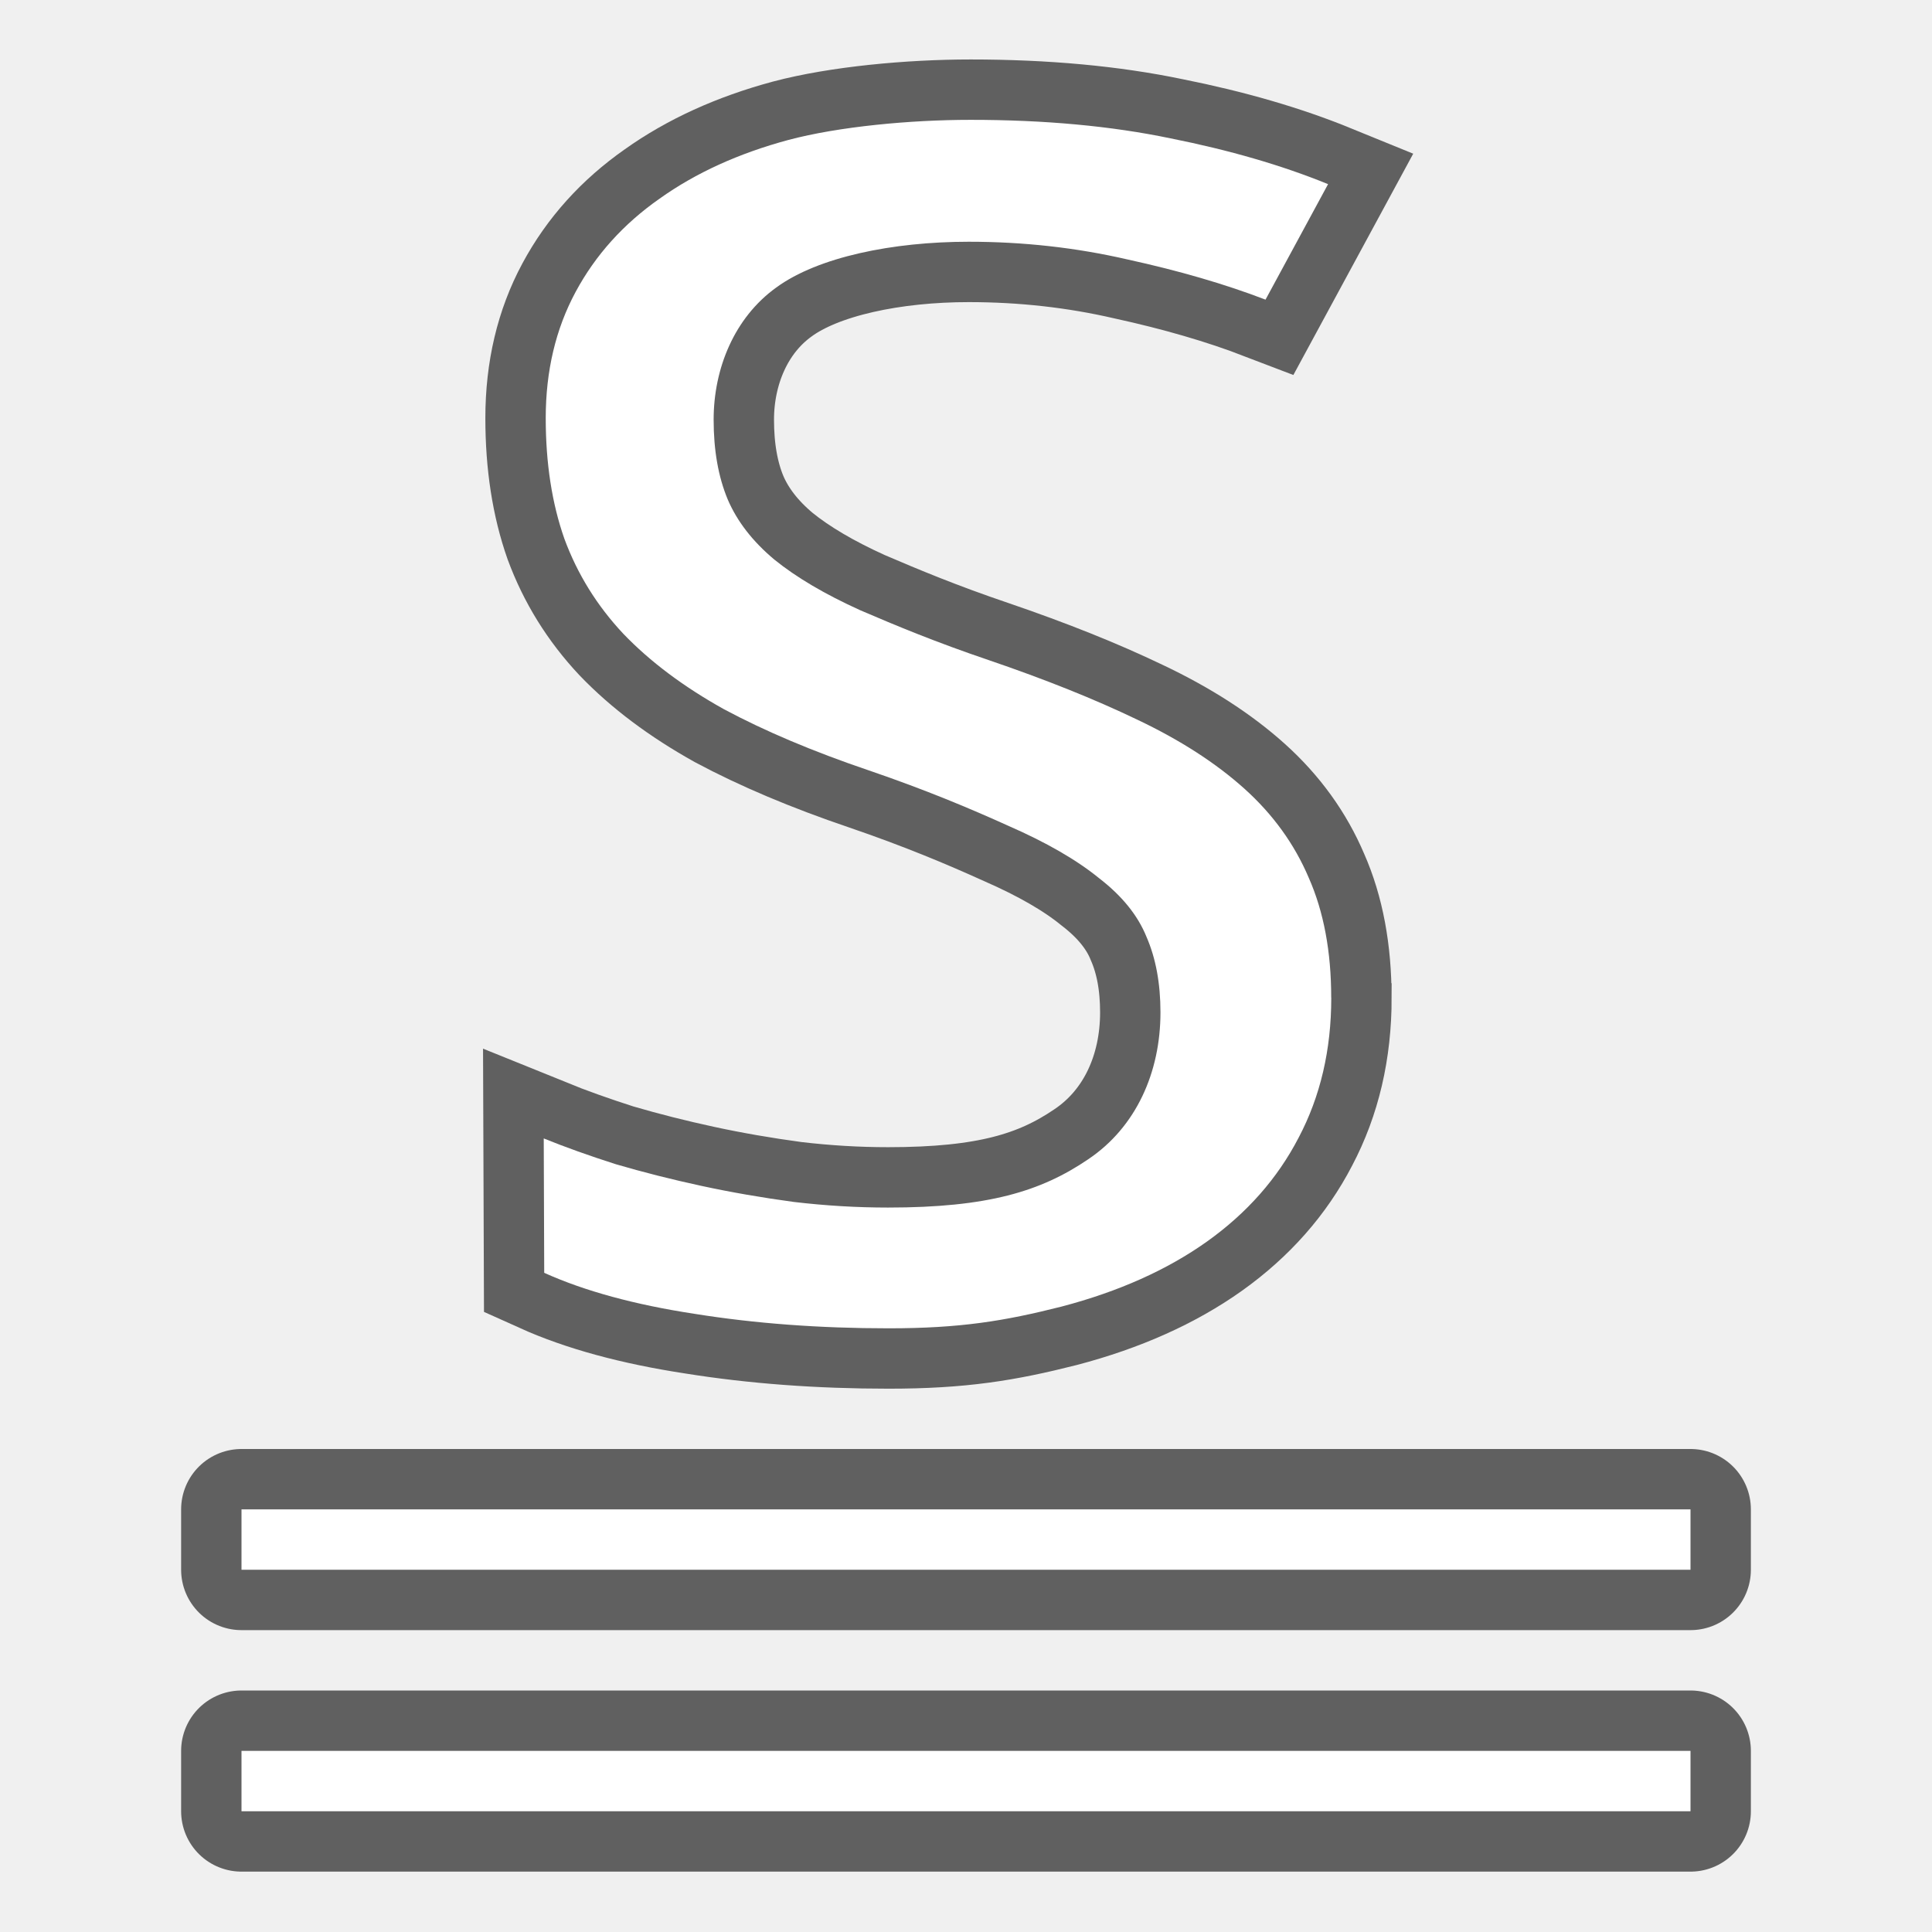
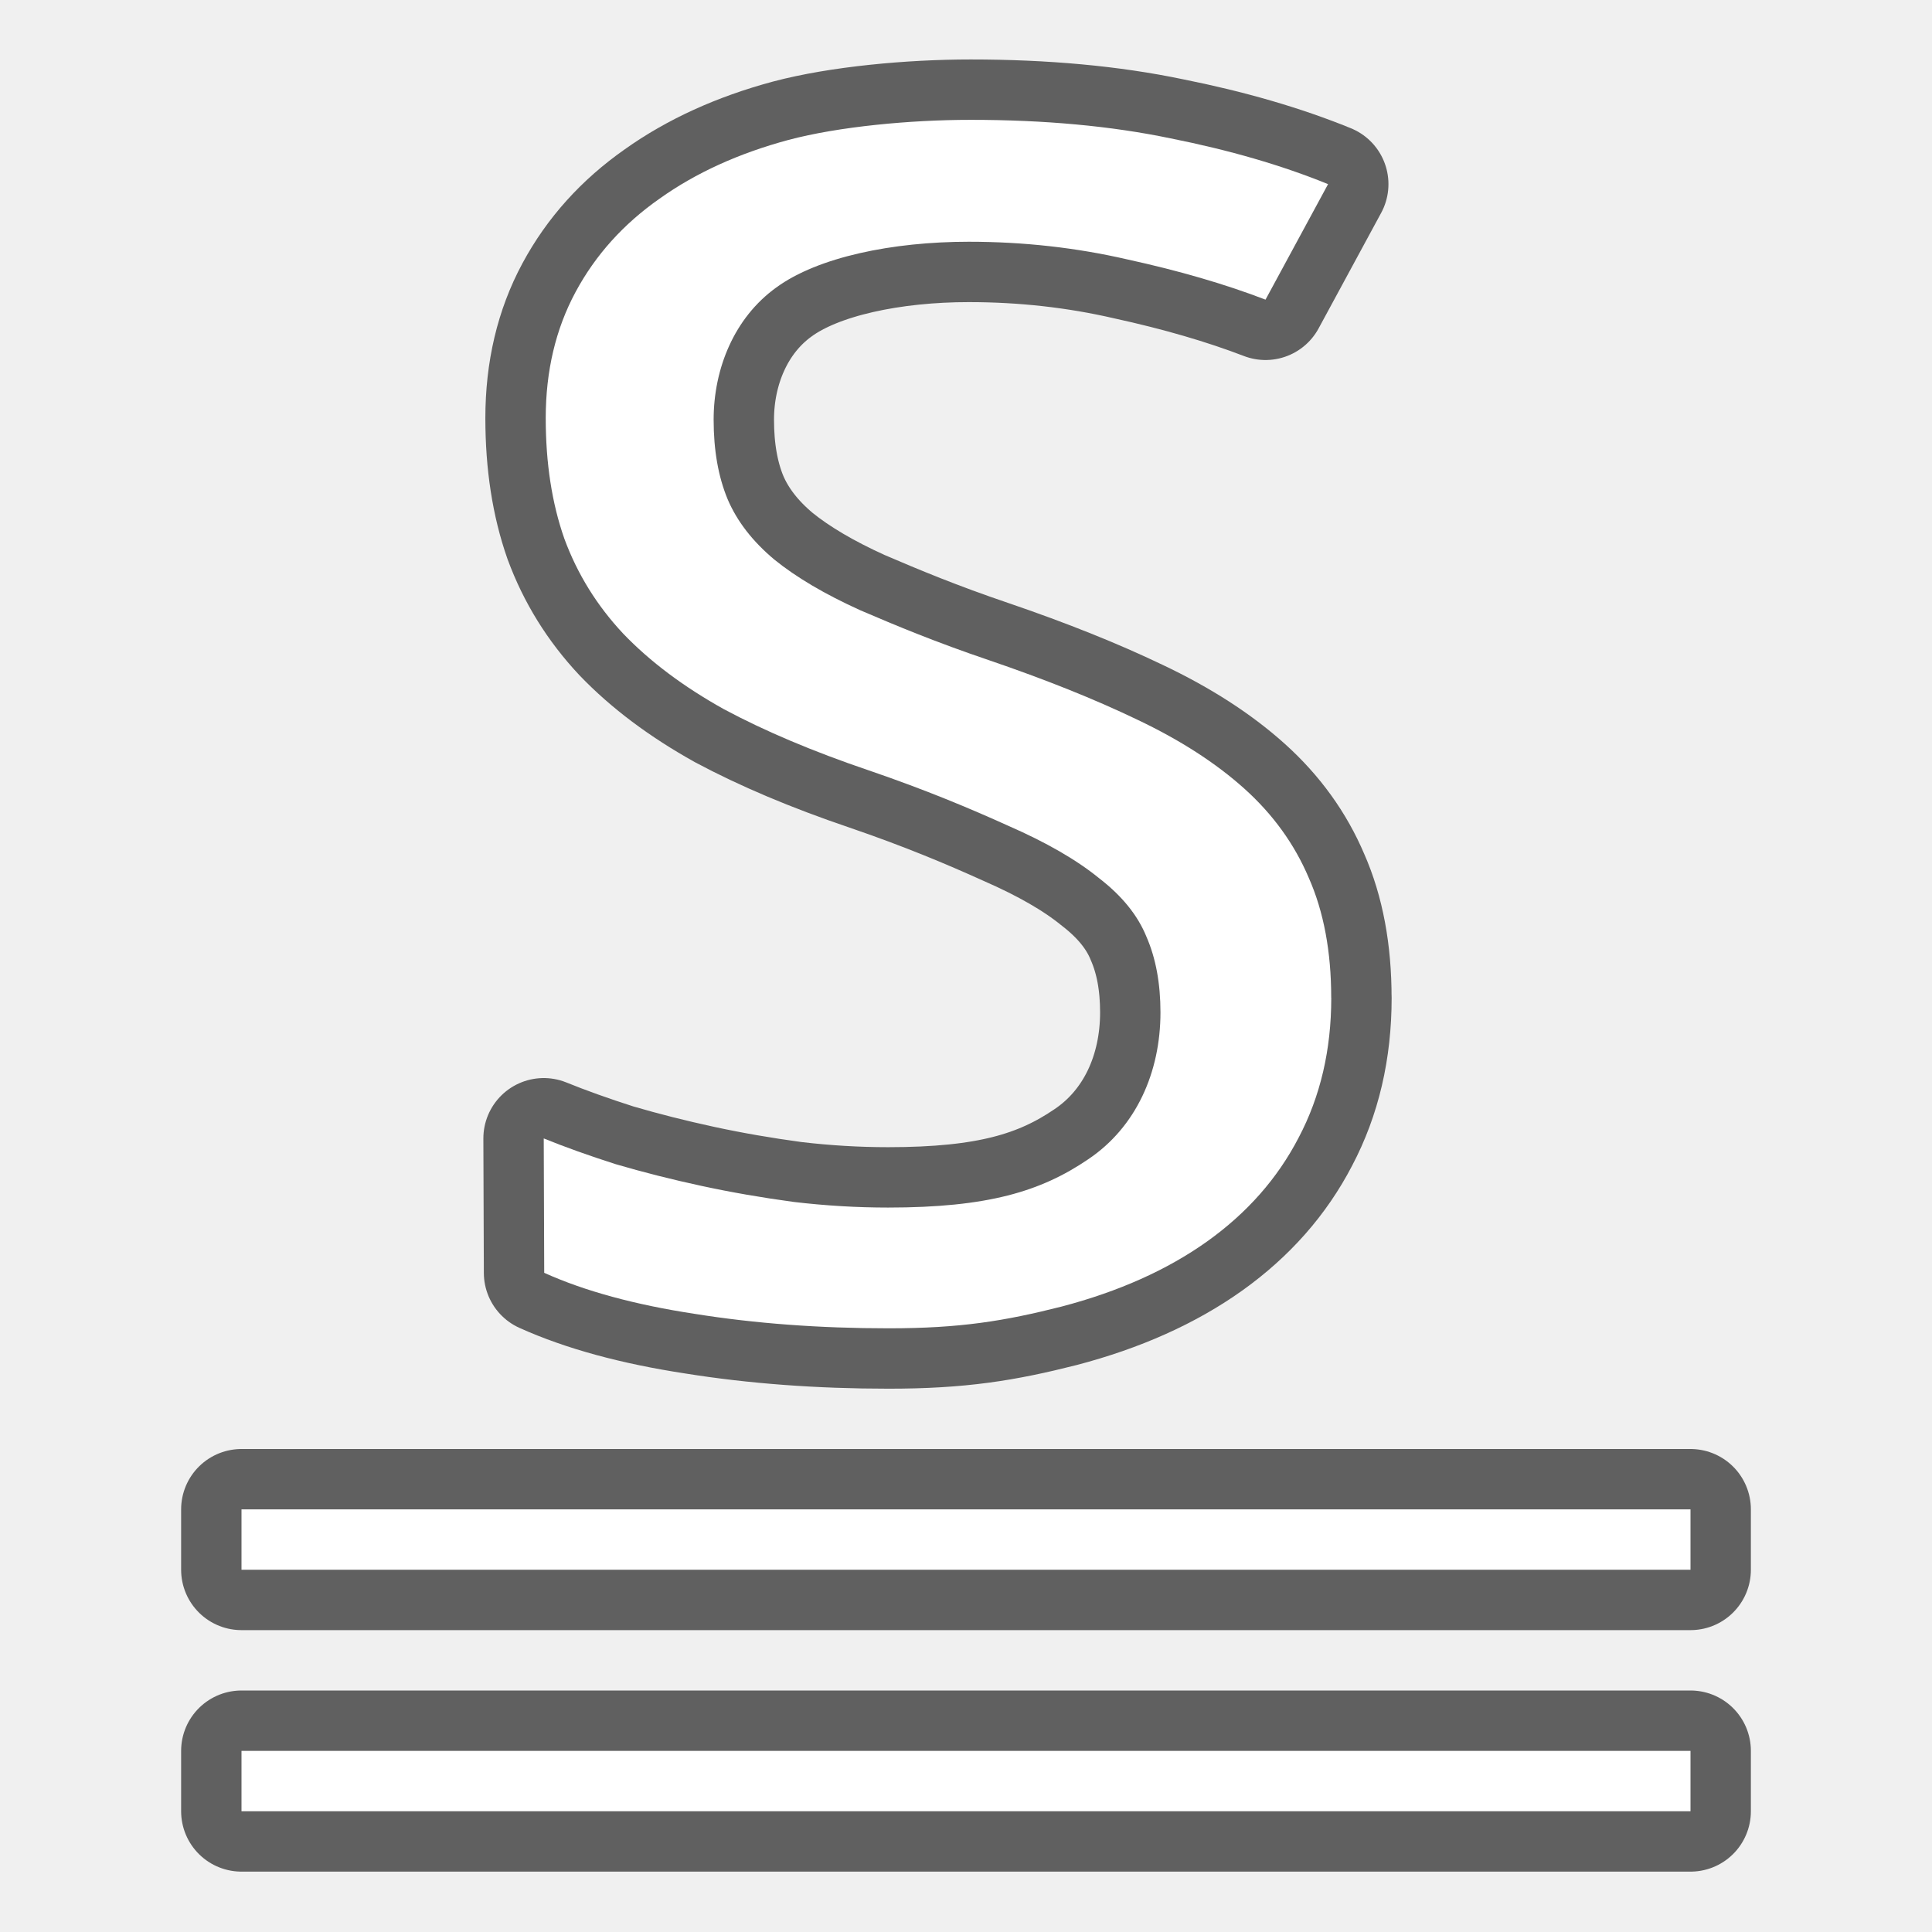
<svg xmlns="http://www.w3.org/2000/svg" viewBox="0 0 32 32" version="1.1" id="svg4">
  <defs id="defs8" />
  <rect y="25" x="4" height="1" width="24" id="rect836" style="opacity:0.6;fill:#000000;fill-opacity:1;stroke:#000000;stroke-width:2;stroke-linejoin:round;stroke-miterlimit:4;stroke-dasharray:none;stroke-opacity:1" />
  <rect style="opacity:1;fill:#ffffff;fill-opacity:1;stroke:none;stroke-width:2;stroke-linejoin:round;stroke-miterlimit:4;stroke-dasharray:none;stroke-opacity:1" id="rect834" width="24" height="1" x="4" y="25" />
  <rect style="opacity:0.6;fill:#000000;fill-opacity:1;stroke:#000000;stroke-width:2;stroke-linejoin:round;stroke-miterlimit:4;stroke-dasharray:none;stroke-opacity:1" id="rect857" width="24" height="1" x="4" y="29" />
  <rect y="29" x="4" height="1" width="24" id="rect859" style="opacity:1;fill:#ffffff;fill-opacity:1;stroke:none;stroke-width:2;stroke-linejoin:round;stroke-miterlimit:4;stroke-dasharray:none;stroke-opacity:1" />
-   <path d="m 22.05,16.527 c 0,0.861 -0.18,1.633 -0.541,2.317 -0.35,0.675 -0.855,1.247 -1.515,1.718 -0.66,0.47 -1.463,0.83 -2.411,1.079 -0.948,0.24 -1.68,0.36 -2.865,0.36 -1.144,0 -2.216,-0.08 -3.215,-0.24 -0.989,-0.151 -1.819,-0.377 -2.489,-0.679 l -0.008,-2.226 c 0.35,0.142 0.747,0.284 1.19,0.426 0.453,0.133 0.927,0.253 1.422,0.36 0.495,0.107 1.005,0.195 1.53,0.266 0.526,0.062 1.046,0.093 1.561,0.093 1.649,0 2.53,-0.266 3.314,-0.799 0.794,-0.533 1.198,-1.44 1.198,-2.434 0,-0.479 -0.077,-0.897 -0.232,-1.252 C 18.845,15.16 18.582,14.836 18.201,14.543 17.83,14.241 17.33,13.953 16.701,13.678 16.073,13.394 15.346,13.087 14.387,12.759 13.47,12.448 12.671,12.111 11.991,11.747 11.321,11.374 10.765,10.957 10.322,10.495 9.889,10.033 9.564,9.51 9.348,8.924 9.142,8.338 9.039,7.672 9.039,6.926 c 0,-0.781 0.165,-1.478 0.495,-2.091 0.33,-0.613 0.794,-1.127 1.391,-1.545 0.598,-0.426 1.309,-0.75 2.133,-0.972 0.835,-0.222 2.02,-0.333 3.019,-0.333 1.226,0 2.329,0.102 3.308,0.306 0.979,0.195 1.85,0.448 2.612,0.759 l -1.036,1.913 c -0.67,-0.257 -1.432,-0.479 -2.288,-0.666 -0.845,-0.195 -1.721,-0.293 -2.628,-0.293 -1.257,0 -2.499,0.253 -3.189,0.759 -0.69,0.497 -1.036,1.336 -1.036,2.188 0,0.506 0.077,0.945 0.232,1.318 0.155,0.364 0.412,0.697 0.773,0.999 0.361,0.293 0.835,0.573 1.422,0.839 0.598,0.257 1.263,0.533 2.128,0.826 0.938,0.32 1.757,0.648 2.458,0.985 0.711,0.337 1.304,0.719 1.778,1.145 0.474,0.426 0.83,0.919 1.067,1.478 0.247,0.559 0.371,1.221 0.371,1.984 z" id="path832" style="opacity:0.6;fill:#000000;stroke:#000000;stroke-width:2;stroke-miterlimit:4;stroke-dasharray:none;stroke-opacity:1" />
+   <path d="m 22.05,16.527 c 0,0.861 -0.18,1.633 -0.541,2.317 -0.35,0.675 -0.855,1.247 -1.515,1.718 -0.66,0.47 -1.463,0.83 -2.411,1.079 -0.948,0.24 -1.68,0.36 -2.865,0.36 -1.144,0 -2.216,-0.08 -3.215,-0.24 -0.989,-0.151 -1.819,-0.377 -2.489,-0.679 l -0.008,-2.226 c 0.35,0.142 0.747,0.284 1.19,0.426 0.453,0.133 0.927,0.253 1.422,0.36 0.495,0.107 1.005,0.195 1.53,0.266 0.526,0.062 1.046,0.093 1.561,0.093 1.649,0 2.53,-0.266 3.314,-0.799 0.794,-0.533 1.198,-1.44 1.198,-2.434 0,-0.479 -0.077,-0.897 -0.232,-1.252 C 18.845,15.16 18.582,14.836 18.201,14.543 17.83,14.241 17.33,13.953 16.701,13.678 16.073,13.394 15.346,13.087 14.387,12.759 13.47,12.448 12.671,12.111 11.991,11.747 11.321,11.374 10.765,10.957 10.322,10.495 9.889,10.033 9.564,9.51 9.348,8.924 9.142,8.338 9.039,7.672 9.039,6.926 c 0,-0.781 0.165,-1.478 0.495,-2.091 0.33,-0.613 0.794,-1.127 1.391,-1.545 0.598,-0.426 1.309,-0.75 2.133,-0.972 0.835,-0.222 2.02,-0.333 3.019,-0.333 1.226,0 2.329,0.102 3.308,0.306 0.979,0.195 1.85,0.448 2.612,0.759 l -1.036,1.913 c -0.67,-0.257 -1.432,-0.479 -2.288,-0.666 -0.845,-0.195 -1.721,-0.293 -2.628,-0.293 -1.257,0 -2.499,0.253 -3.189,0.759 -0.69,0.497 -1.036,1.336 -1.036,2.188 0,0.506 0.077,0.945 0.232,1.318 0.155,0.364 0.412,0.697 0.773,0.999 0.361,0.293 0.835,0.573 1.422,0.839 0.598,0.257 1.263,0.533 2.128,0.826 0.938,0.32 1.757,0.648 2.458,0.985 0.711,0.337 1.304,0.719 1.778,1.145 0.474,0.426 0.83,0.919 1.067,1.478 0.247,0.559 0.371,1.221 0.371,1.984 z" id="path832" style="opacity:0.6;fill:#000000;stroke:#000000;stroke-width:2;stroke-miterlimit:4;stroke-dasharray:none;stroke-opacity:1;stroke-linejoin:round" />
  <path style="fill:#ffffff;stroke:none;stroke-width:0;stroke-miterlimit:4;stroke-dasharray:none;stroke-opacity:0.6" id="path9" d="m 22.05,16.527 c 0,0.861 -0.18,1.633 -0.541,2.317 -0.35,0.675 -0.855,1.247 -1.515,1.718 -0.66,0.47 -1.463,0.83 -2.411,1.079 -0.948,0.24 -1.68,0.36 -2.865,0.36 -1.144,0 -2.216,-0.08 -3.215,-0.24 -0.989,-0.151 -1.819,-0.377 -2.489,-0.679 l -0.008,-2.226 c 0.35,0.142 0.747,0.284 1.19,0.426 0.453,0.133 0.927,0.253 1.422,0.36 0.495,0.107 1.005,0.195 1.53,0.266 0.526,0.062 1.046,0.093 1.561,0.093 1.649,0 2.53,-0.266 3.314,-0.799 0.794,-0.533 1.198,-1.44 1.198,-2.434 0,-0.479 -0.077,-0.897 -0.232,-1.252 C 18.845,15.16 18.582,14.836 18.201,14.543 17.83,14.241 17.33,13.953 16.701,13.678 16.073,13.394 15.346,13.087 14.387,12.759 13.47,12.448 12.671,12.111 11.991,11.747 11.321,11.374 10.765,10.957 10.322,10.495 9.889,10.033 9.564,9.51 9.348,8.924 9.142,8.338 9.039,7.672 9.039,6.926 c 0,-0.781 0.165,-1.478 0.495,-2.091 0.33,-0.613 0.794,-1.127 1.391,-1.545 0.598,-0.426 1.309,-0.75 2.133,-0.972 0.835,-0.222 2.02,-0.333 3.019,-0.333 1.226,0 2.329,0.102 3.308,0.306 0.979,0.195 1.85,0.448 2.612,0.759 l -1.036,1.913 c -0.67,-0.257 -1.432,-0.479 -2.288,-0.666 -0.845,-0.195 -1.721,-0.293 -2.628,-0.293 -1.257,0 -2.499,0.253 -3.189,0.759 -0.69,0.497 -1.036,1.336 -1.036,2.188 0,0.506 0.077,0.945 0.232,1.318 0.155,0.364 0.412,0.697 0.773,0.999 0.361,0.293 0.835,0.573 1.422,0.839 0.598,0.257 1.263,0.533 2.128,0.826 0.938,0.32 1.757,0.648 2.458,0.985 0.711,0.337 1.304,0.719 1.778,1.145 0.474,0.426 0.83,0.919 1.067,1.478 0.247,0.559 0.371,1.221 0.371,1.984 z" />
</svg>
